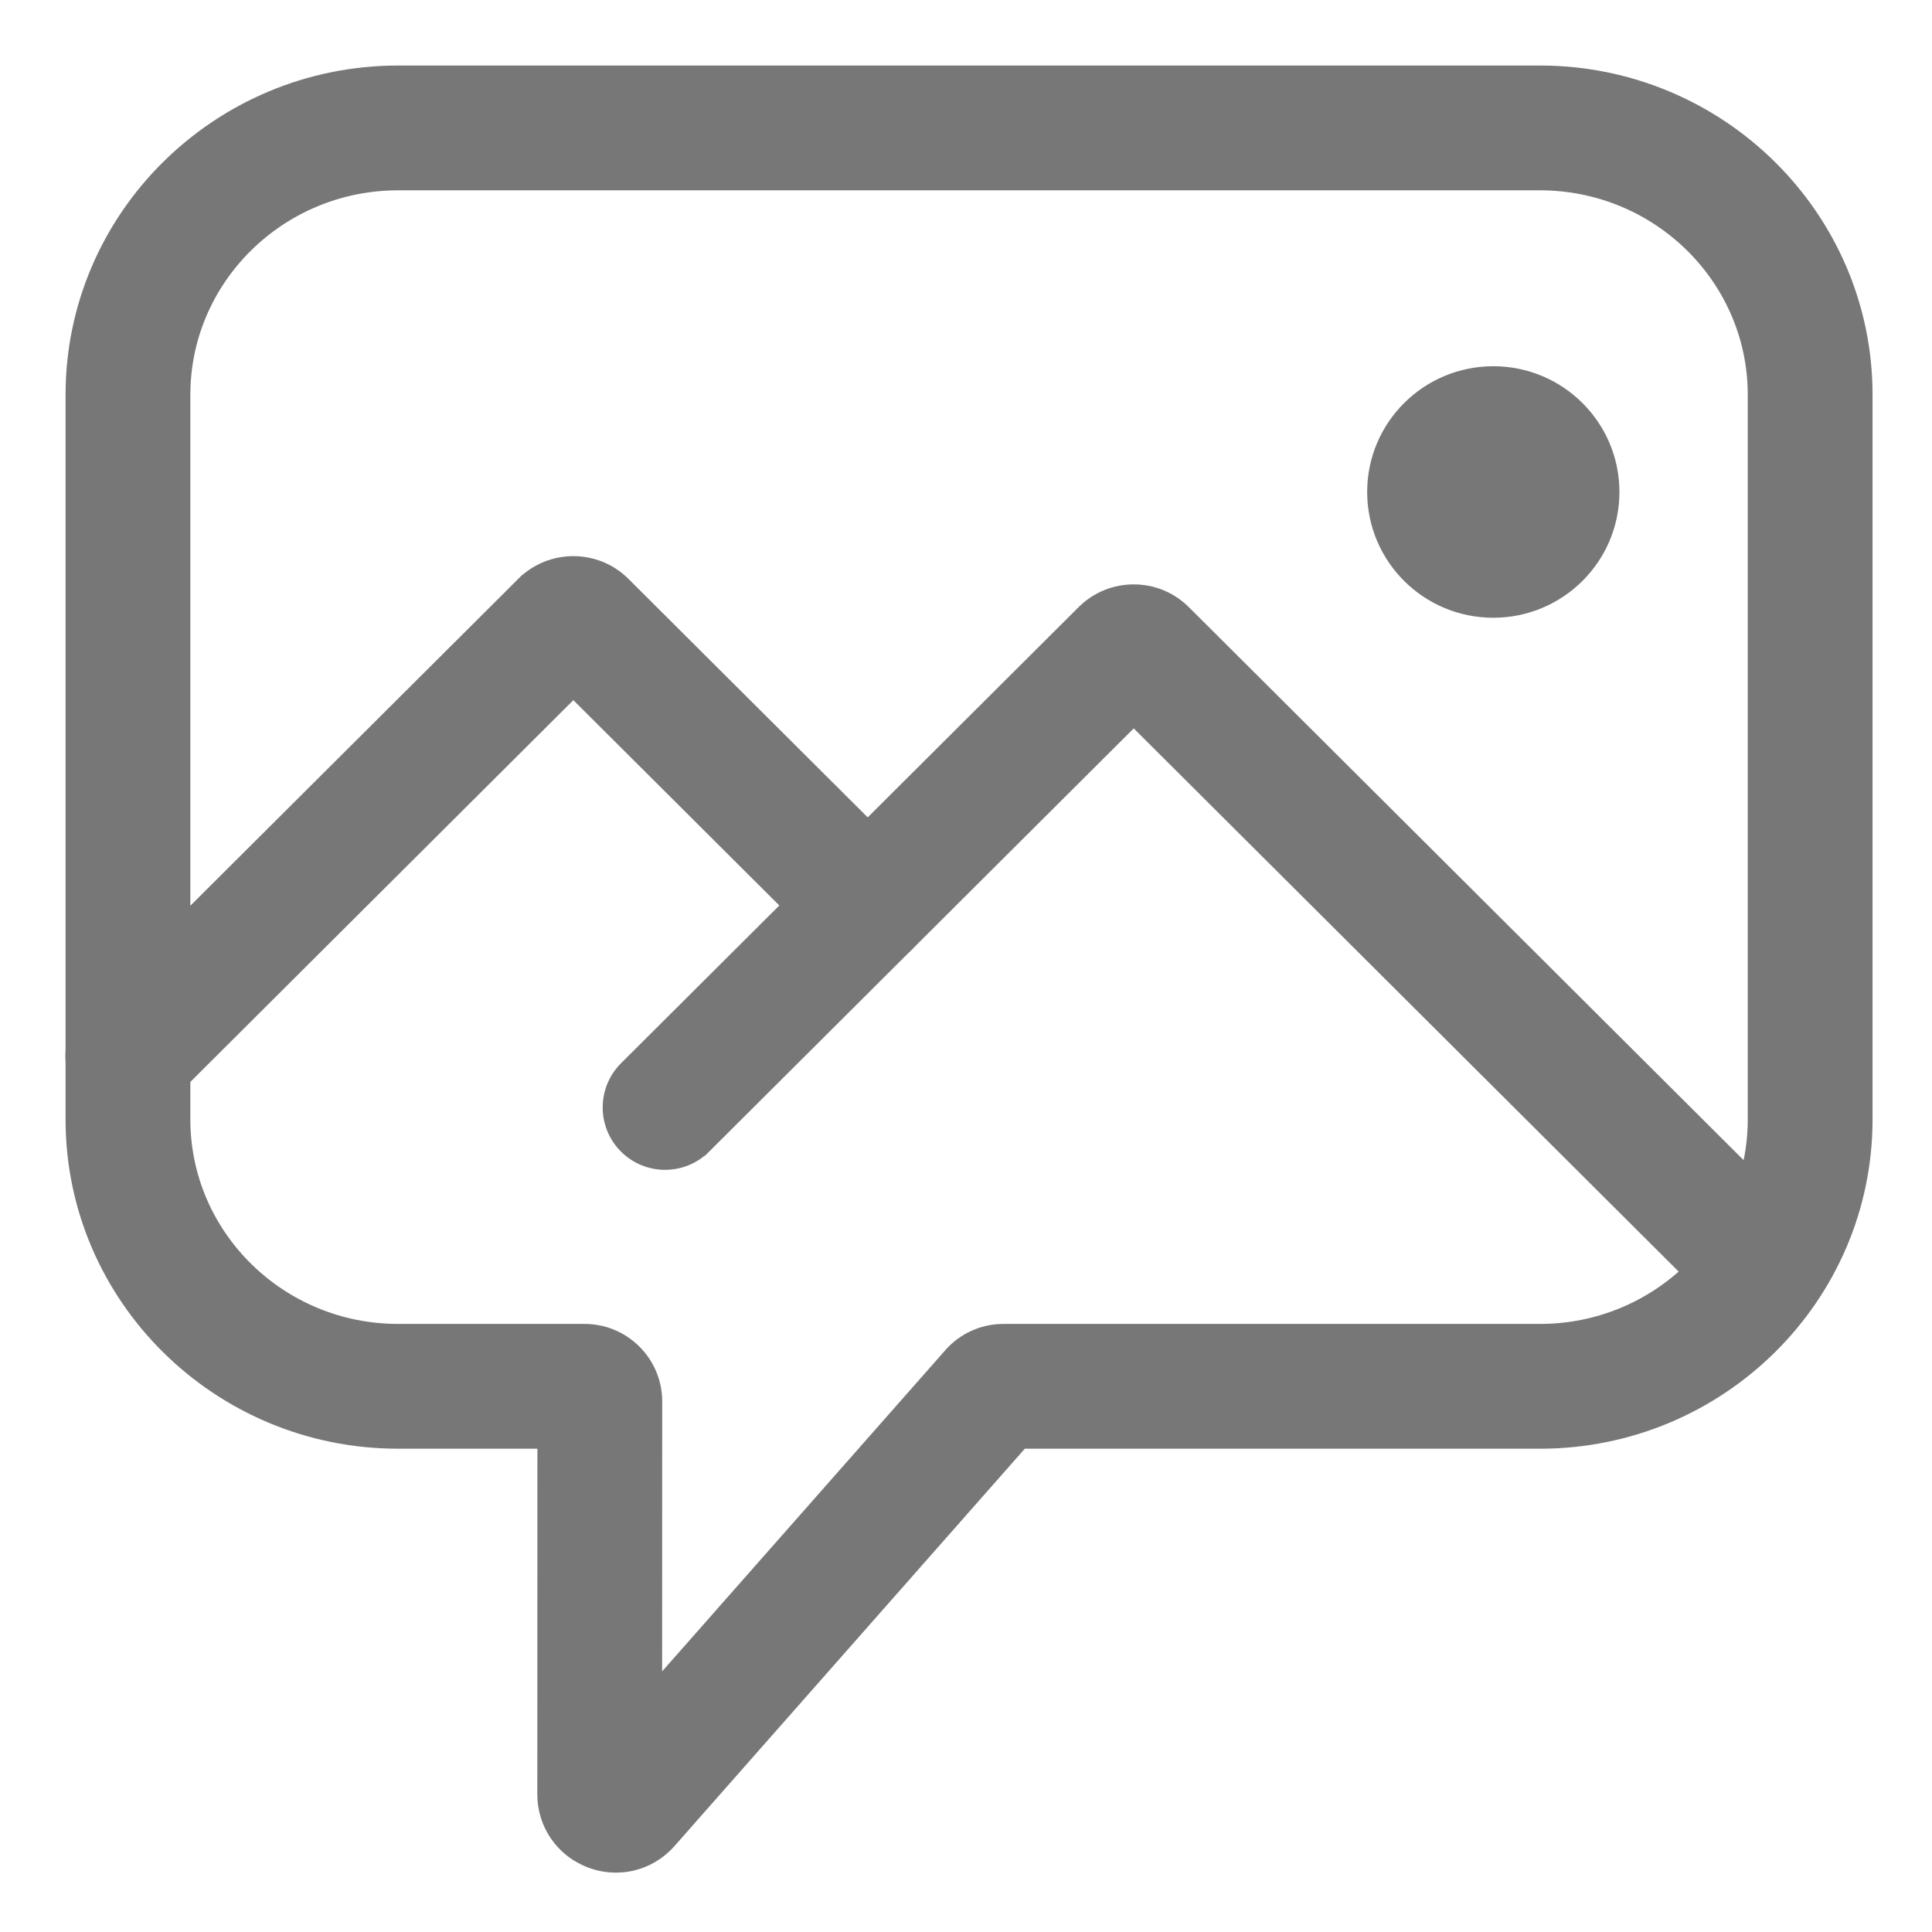
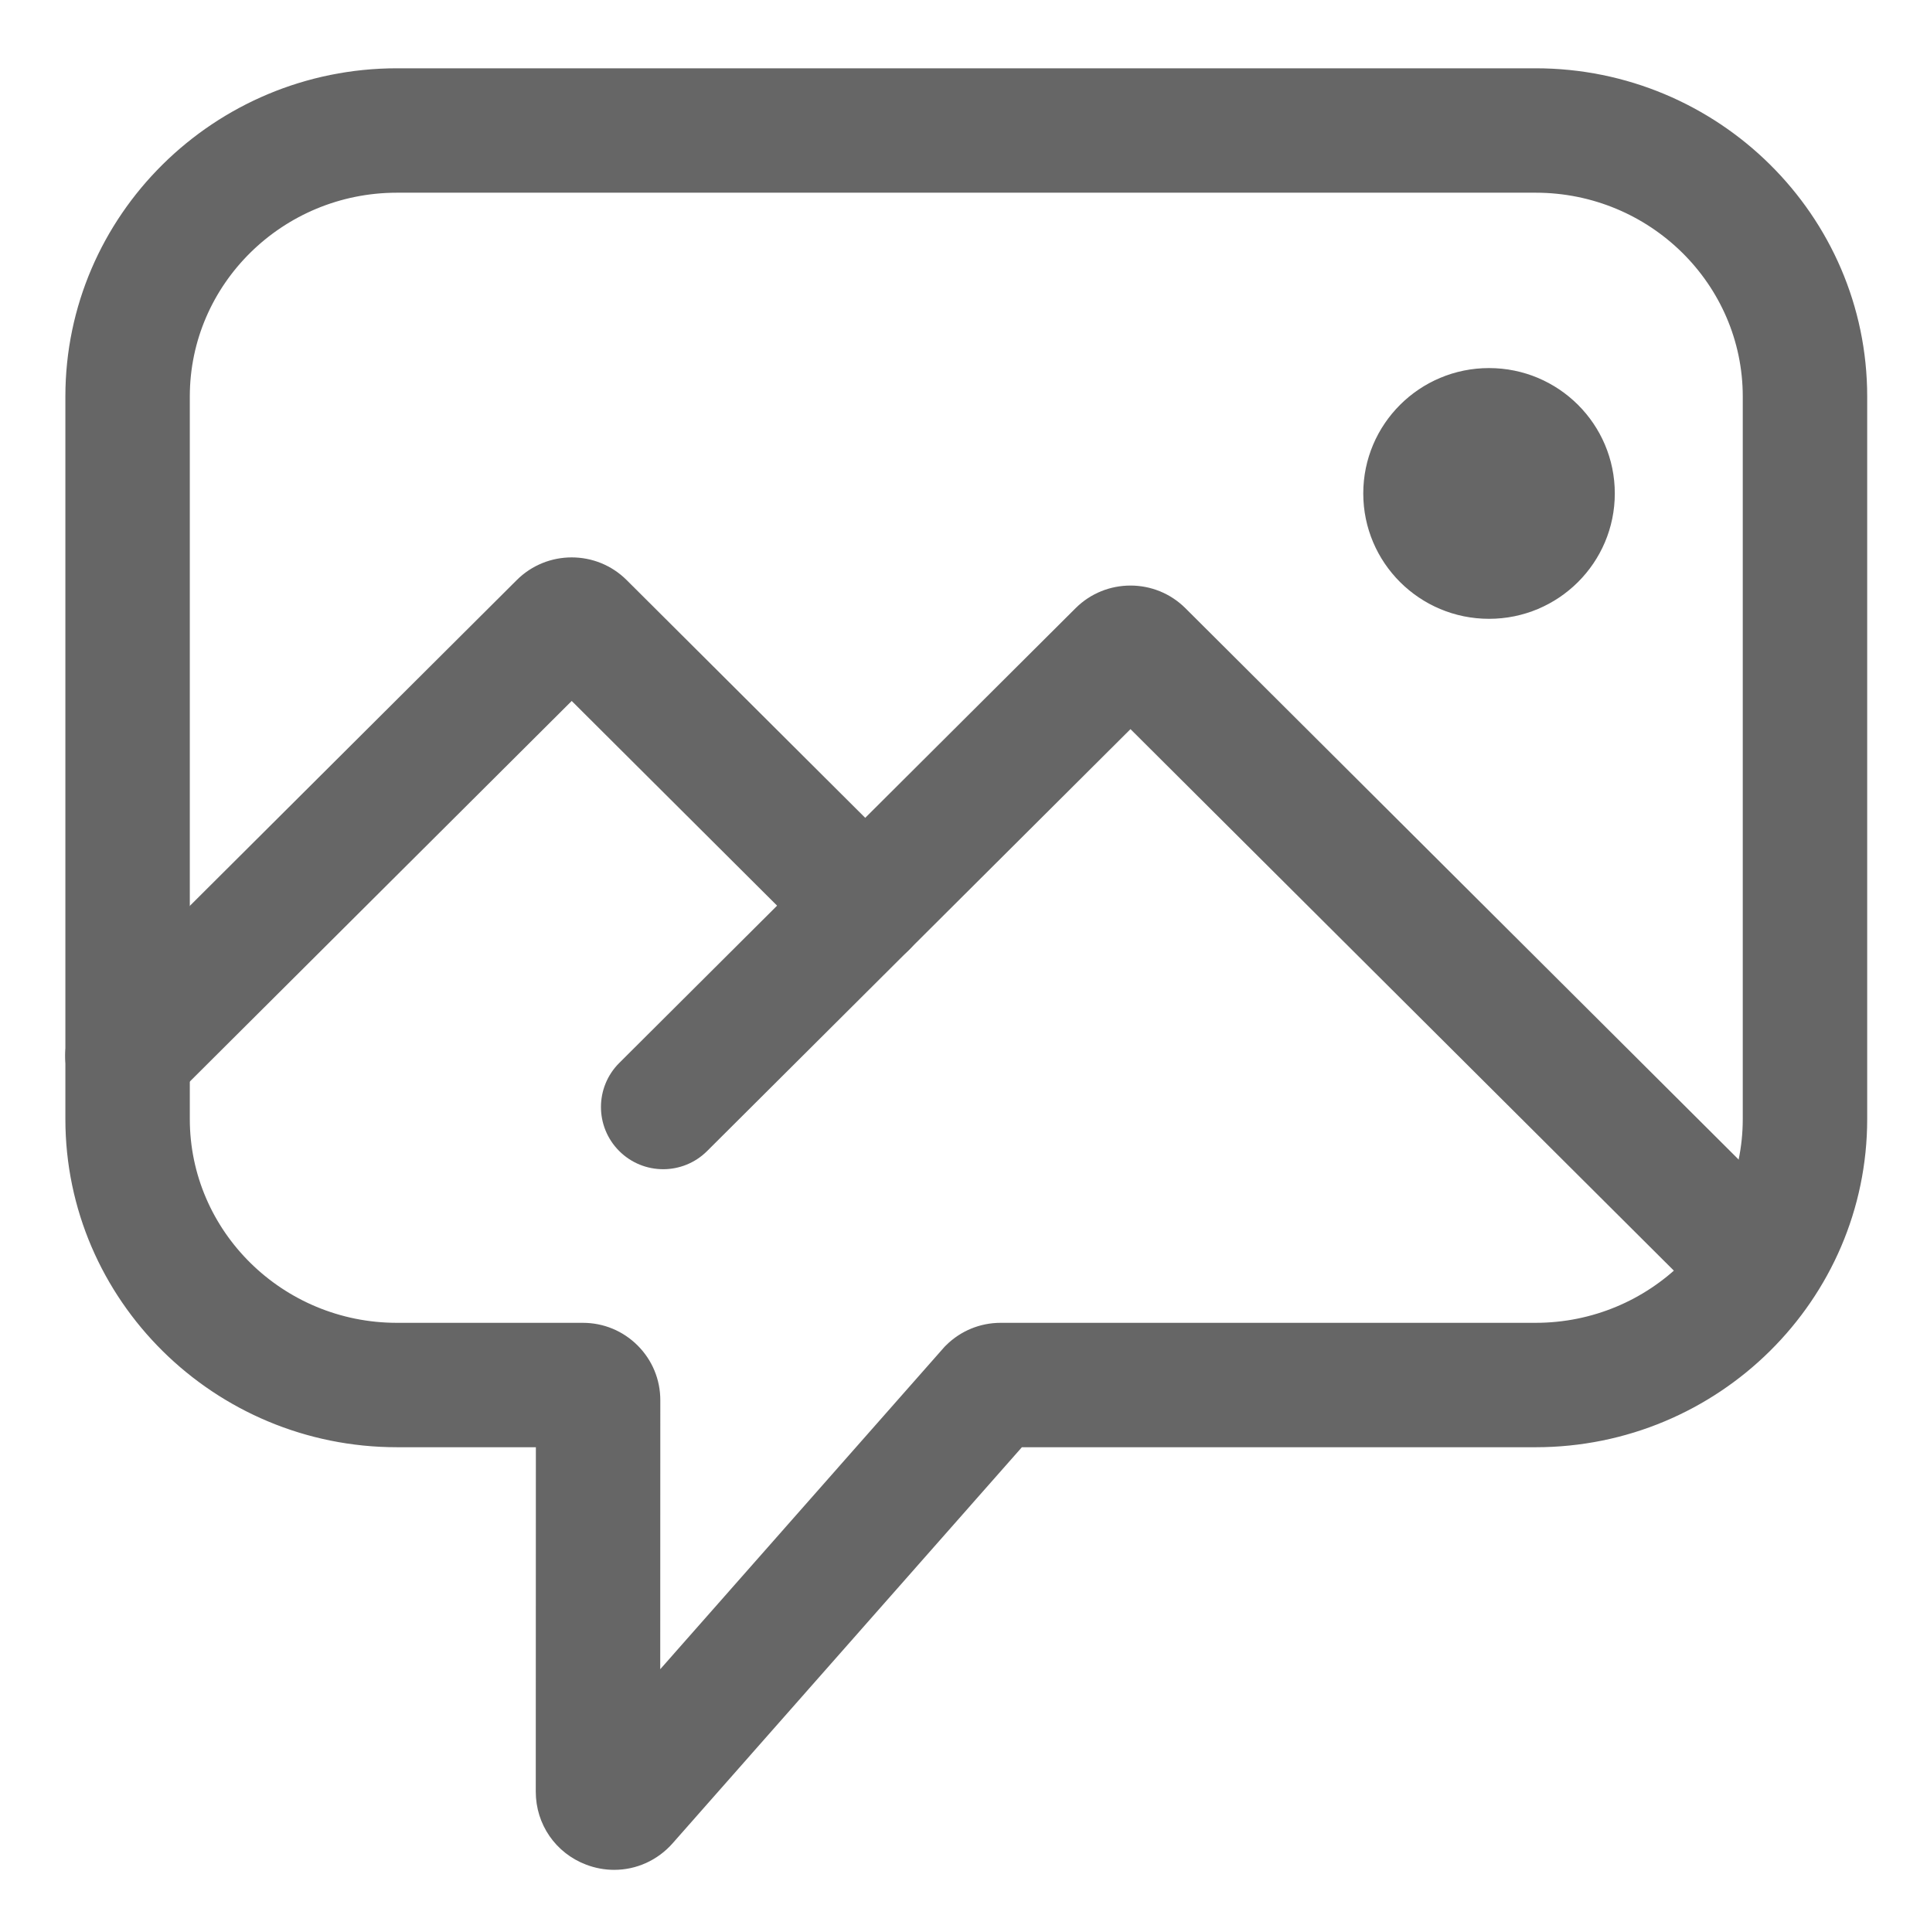
- <svg xmlns="http://www.w3.org/2000/svg" width="325" height="325" viewBox="0 0 325 325" fill="none">
-   <path d="M66.971 242.701H91.402L91.385 301.814C91.383 306.924 94.478 311.403 99.261 313.211C100.687 313.75 102.16 314.013 103.617 314.013C107.041 314.012 110.353 312.56 112.724 309.869L171.94 242.702H259.055C289.342 242.702 313.998 218.317 313.998 188.321V66.403C313.998 36.407 289.342 12.023 259.055 12.023H66.971C36.685 12.023 12.029 36.408 12.029 66.403V188.32C12.029 218.317 36.685 242.701 66.971 242.701ZM110.382 283.807L110.396 235.767C110.397 232.541 109.136 229.505 106.85 227.227C104.574 224.959 101.546 223.71 98.332 223.71H66.971C47.135 223.71 31.021 207.819 31.021 188.321V66.403C31.021 46.906 47.135 31.016 66.971 31.016H259.055C278.892 31.016 295.006 46.906 295.006 66.403V188.321C295.006 207.819 278.892 223.709 259.055 223.709H168.819C165.61 223.709 162.586 224.954 160.309 227.208L160.308 227.21L160.104 227.412L160.08 227.436L160.059 227.46L110.382 283.807Z" fill="#777777" stroke="#777777" stroke-width="2" />
-   <path d="M152.668 145.592L152.668 145.591L105.004 98.081C100.284 93.377 92.609 93.377 87.89 98.081L88.596 98.789L87.89 98.081L14.795 170.941C11.08 174.643 11.071 180.657 14.773 184.371C16.628 186.233 19.065 187.164 21.499 187.164C23.923 187.164 26.351 186.239 28.203 184.393L96.448 116.367L139.26 159.043L139.938 158.363L139.26 159.043C142.974 162.745 148.987 162.735 152.69 159.021L152.69 159.021C156.392 155.307 156.382 149.295 152.668 145.592Z" fill="#777777" stroke="#777777" stroke-width="2" />
-   <path d="M105.176 179.567L105.176 179.567C101.461 183.27 101.452 189.283 105.154 192.997C108.857 196.714 114.87 196.72 118.584 193.018L117.878 192.31L118.584 193.018L190.714 121.119L285.552 215.653C285.552 215.653 285.552 215.653 285.552 215.653C287.404 217.5 289.832 218.422 292.256 218.422C294.689 218.422 297.125 217.491 298.98 215.632L298.981 215.631C302.684 211.917 302.674 205.903 298.959 202.201C298.959 202.201 298.959 202.201 298.959 202.201L199.27 102.831L199.27 102.831C194.55 98.128 186.874 98.13 182.158 102.833L105.176 179.567Z" fill="#777777" stroke="#777777" stroke-width="2" />
-   <path d="M251.202 102.918C262.364 102.918 271.419 93.897 271.419 82.763C271.419 71.628 262.364 62.607 251.202 62.607C240.04 62.607 230.985 71.628 230.985 82.763C230.985 93.897 240.04 102.918 251.202 102.918Z" fill="#777777" stroke="#777777" stroke-width="2" />
+ <svg xmlns="http://www.w3.org/2000/svg" width="325" height="326" viewBox="0 0 325 326" fill="none">
+   <path d="M66.971 243.201H91.402L91.385 302.314C91.383 307.424 94.478 311.903 99.261 313.711C100.687 314.25 102.16 314.513 103.617 314.513C107.041 314.512 110.353 313.06 112.724 310.369L171.94 243.202H259.055C289.342 243.202 313.998 218.817 313.998 188.821V66.903C313.998 36.907 289.342 12.523 259.055 12.523H66.971C36.685 12.523 12.029 36.908 12.029 66.903V188.82C12.029 218.817 36.685 243.201 66.971 243.201ZM110.382 284.307L110.396 236.267C110.397 233.041 109.136 230.005 106.85 227.727C104.574 225.459 101.546 224.21 98.332 224.21H66.971C47.135 224.21 31.021 208.319 31.021 188.821V66.903C31.021 47.406 47.135 31.516 66.971 31.516H259.055C278.892 31.516 295.006 47.406 295.006 66.903V188.821C295.006 208.319 278.892 224.209 259.055 224.209H168.819C165.61 224.209 162.586 225.454 160.309 227.708L160.308 227.71L160.104 227.912L160.08 227.936L160.059 227.96L110.382 284.307Z" fill="#666666" stroke="#666666" stroke-width="2" />
+   <path d="M152.668 146.092L105.004 98.581C100.284 93.877 92.609 93.877 87.89 98.581L14.795 171.441C11.08 175.143 11.071 181.157 14.773 184.871C16.628 186.733 19.065 187.664 21.499 187.664C23.923 187.664 26.351 186.739 28.203 184.893L96.448 116.867L139.26 159.543C142.974 163.245 148.987 163.235 152.69 159.521C156.392 155.807 156.382 149.795 152.668 146.092Z" fill="#666666" />
+   <path d="M87.89 98.581C92.609 93.877 100.284 93.877 105.004 98.581L152.668 146.092C156.382 149.795 156.392 155.807 152.69 159.521C148.987 163.235 142.974 163.245 139.26 159.543M87.89 98.581L88.596 99.289M87.89 98.581L14.795 171.441C11.08 175.143 11.071 181.157 14.773 184.871C16.628 186.733 19.065 187.664 21.499 187.664C23.923 187.664 26.351 186.739 28.203 184.893L96.448 116.867L139.26 159.543M139.26 159.543L139.938 158.863" stroke="#666666" stroke-width="2" />
+   <path d="M105.176 180.067C101.461 183.77 101.452 189.783 105.154 193.497C108.857 197.214 114.87 197.22 118.584 193.518L190.714 121.619L285.552 216.153C287.404 218 289.832 218.922 292.256 218.922C294.689 218.922 297.125 217.991 298.98 216.132L298.981 216.131C302.684 212.417 302.674 206.403 298.959 202.701L199.27 103.331C194.55 98.628 186.874 98.63 182.158 103.333L105.176 180.067Z" fill="#666666" />
+   <path d="M118.584 193.518C114.87 197.22 108.857 197.214 105.154 193.497C101.452 189.783 101.461 183.77 105.176 180.067L182.158 103.333C186.874 98.63 194.55 98.628 199.27 103.331L298.959 202.701C302.674 206.403 302.684 212.417 298.981 216.131L298.98 216.132C297.125 217.991 294.689 218.922 292.256 218.922C289.832 218.922 287.404 218 285.552 216.153L190.714 121.619L118.584 193.518ZM118.584 193.518L117.878 192.81" stroke="#666666" stroke-width="2" />
+   <path d="M251.202 103.418C262.364 103.418 271.419 94.397 271.419 83.263C271.419 72.128 262.364 63.107 251.202 63.107C240.04 63.107 230.985 72.128 230.985 83.263C230.985 94.397 240.04 103.418 251.202 103.418Z" fill="#666666" stroke="#666666" stroke-width="2" />
</svg>
